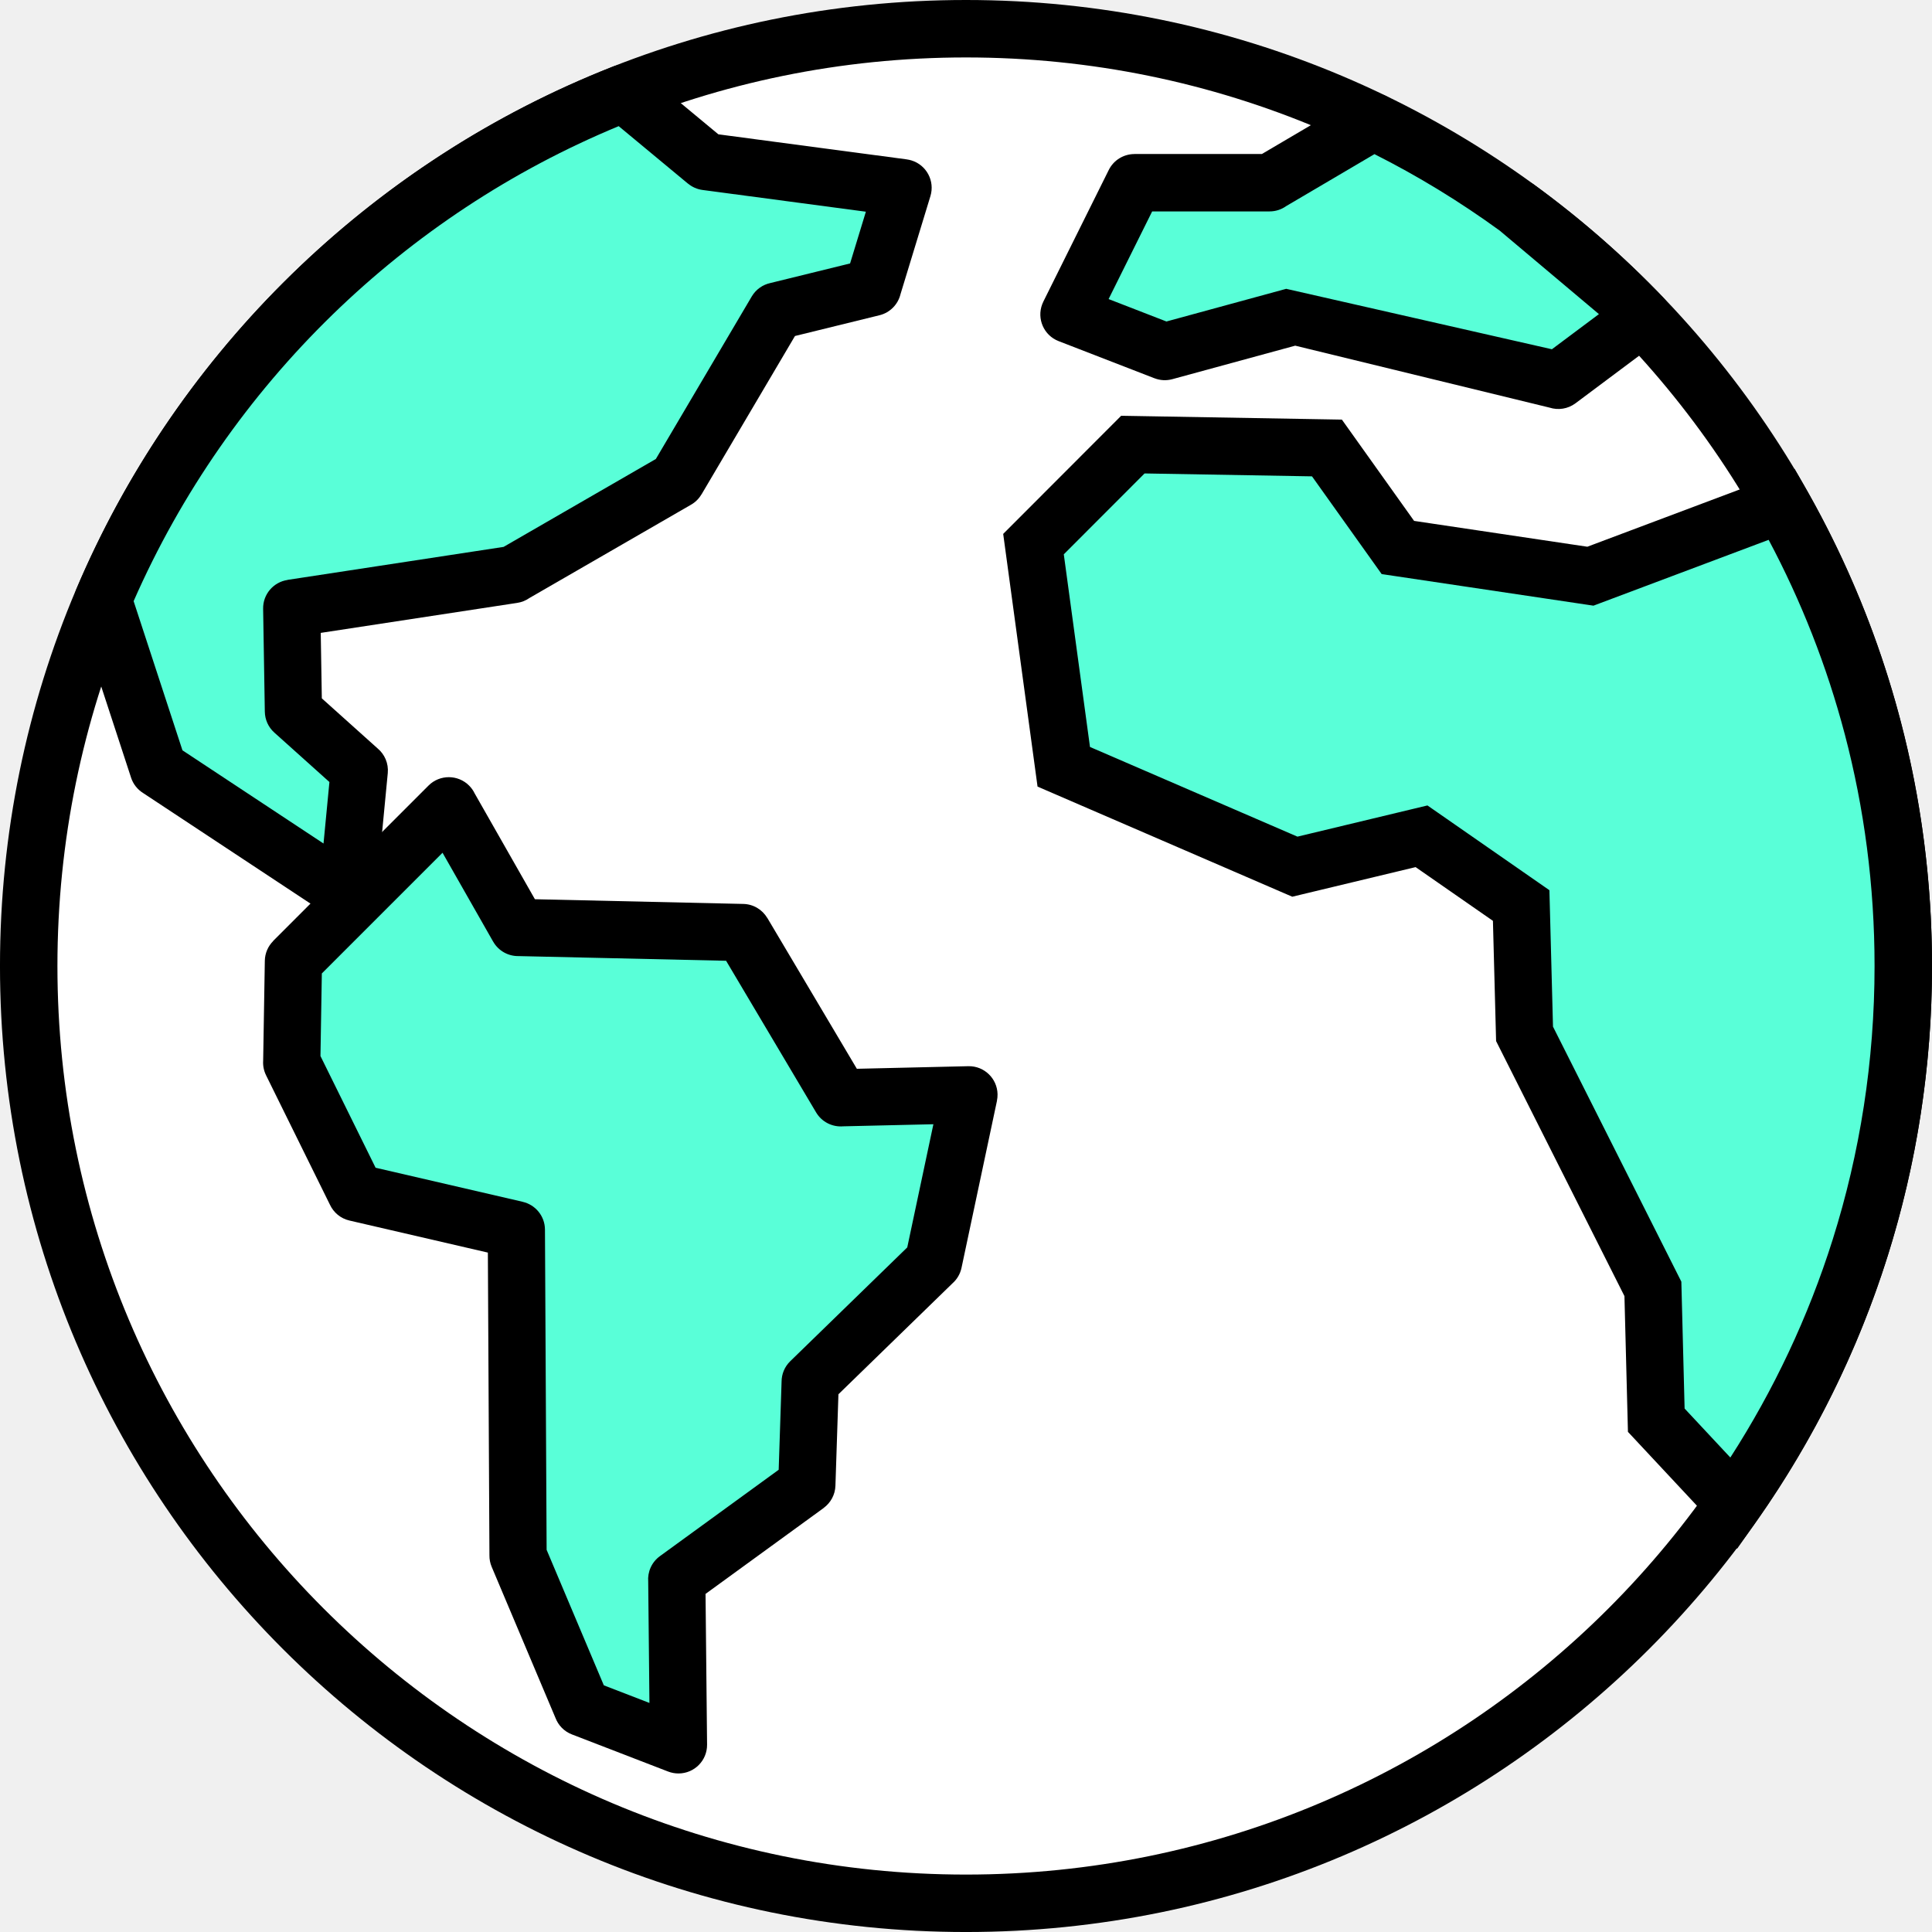
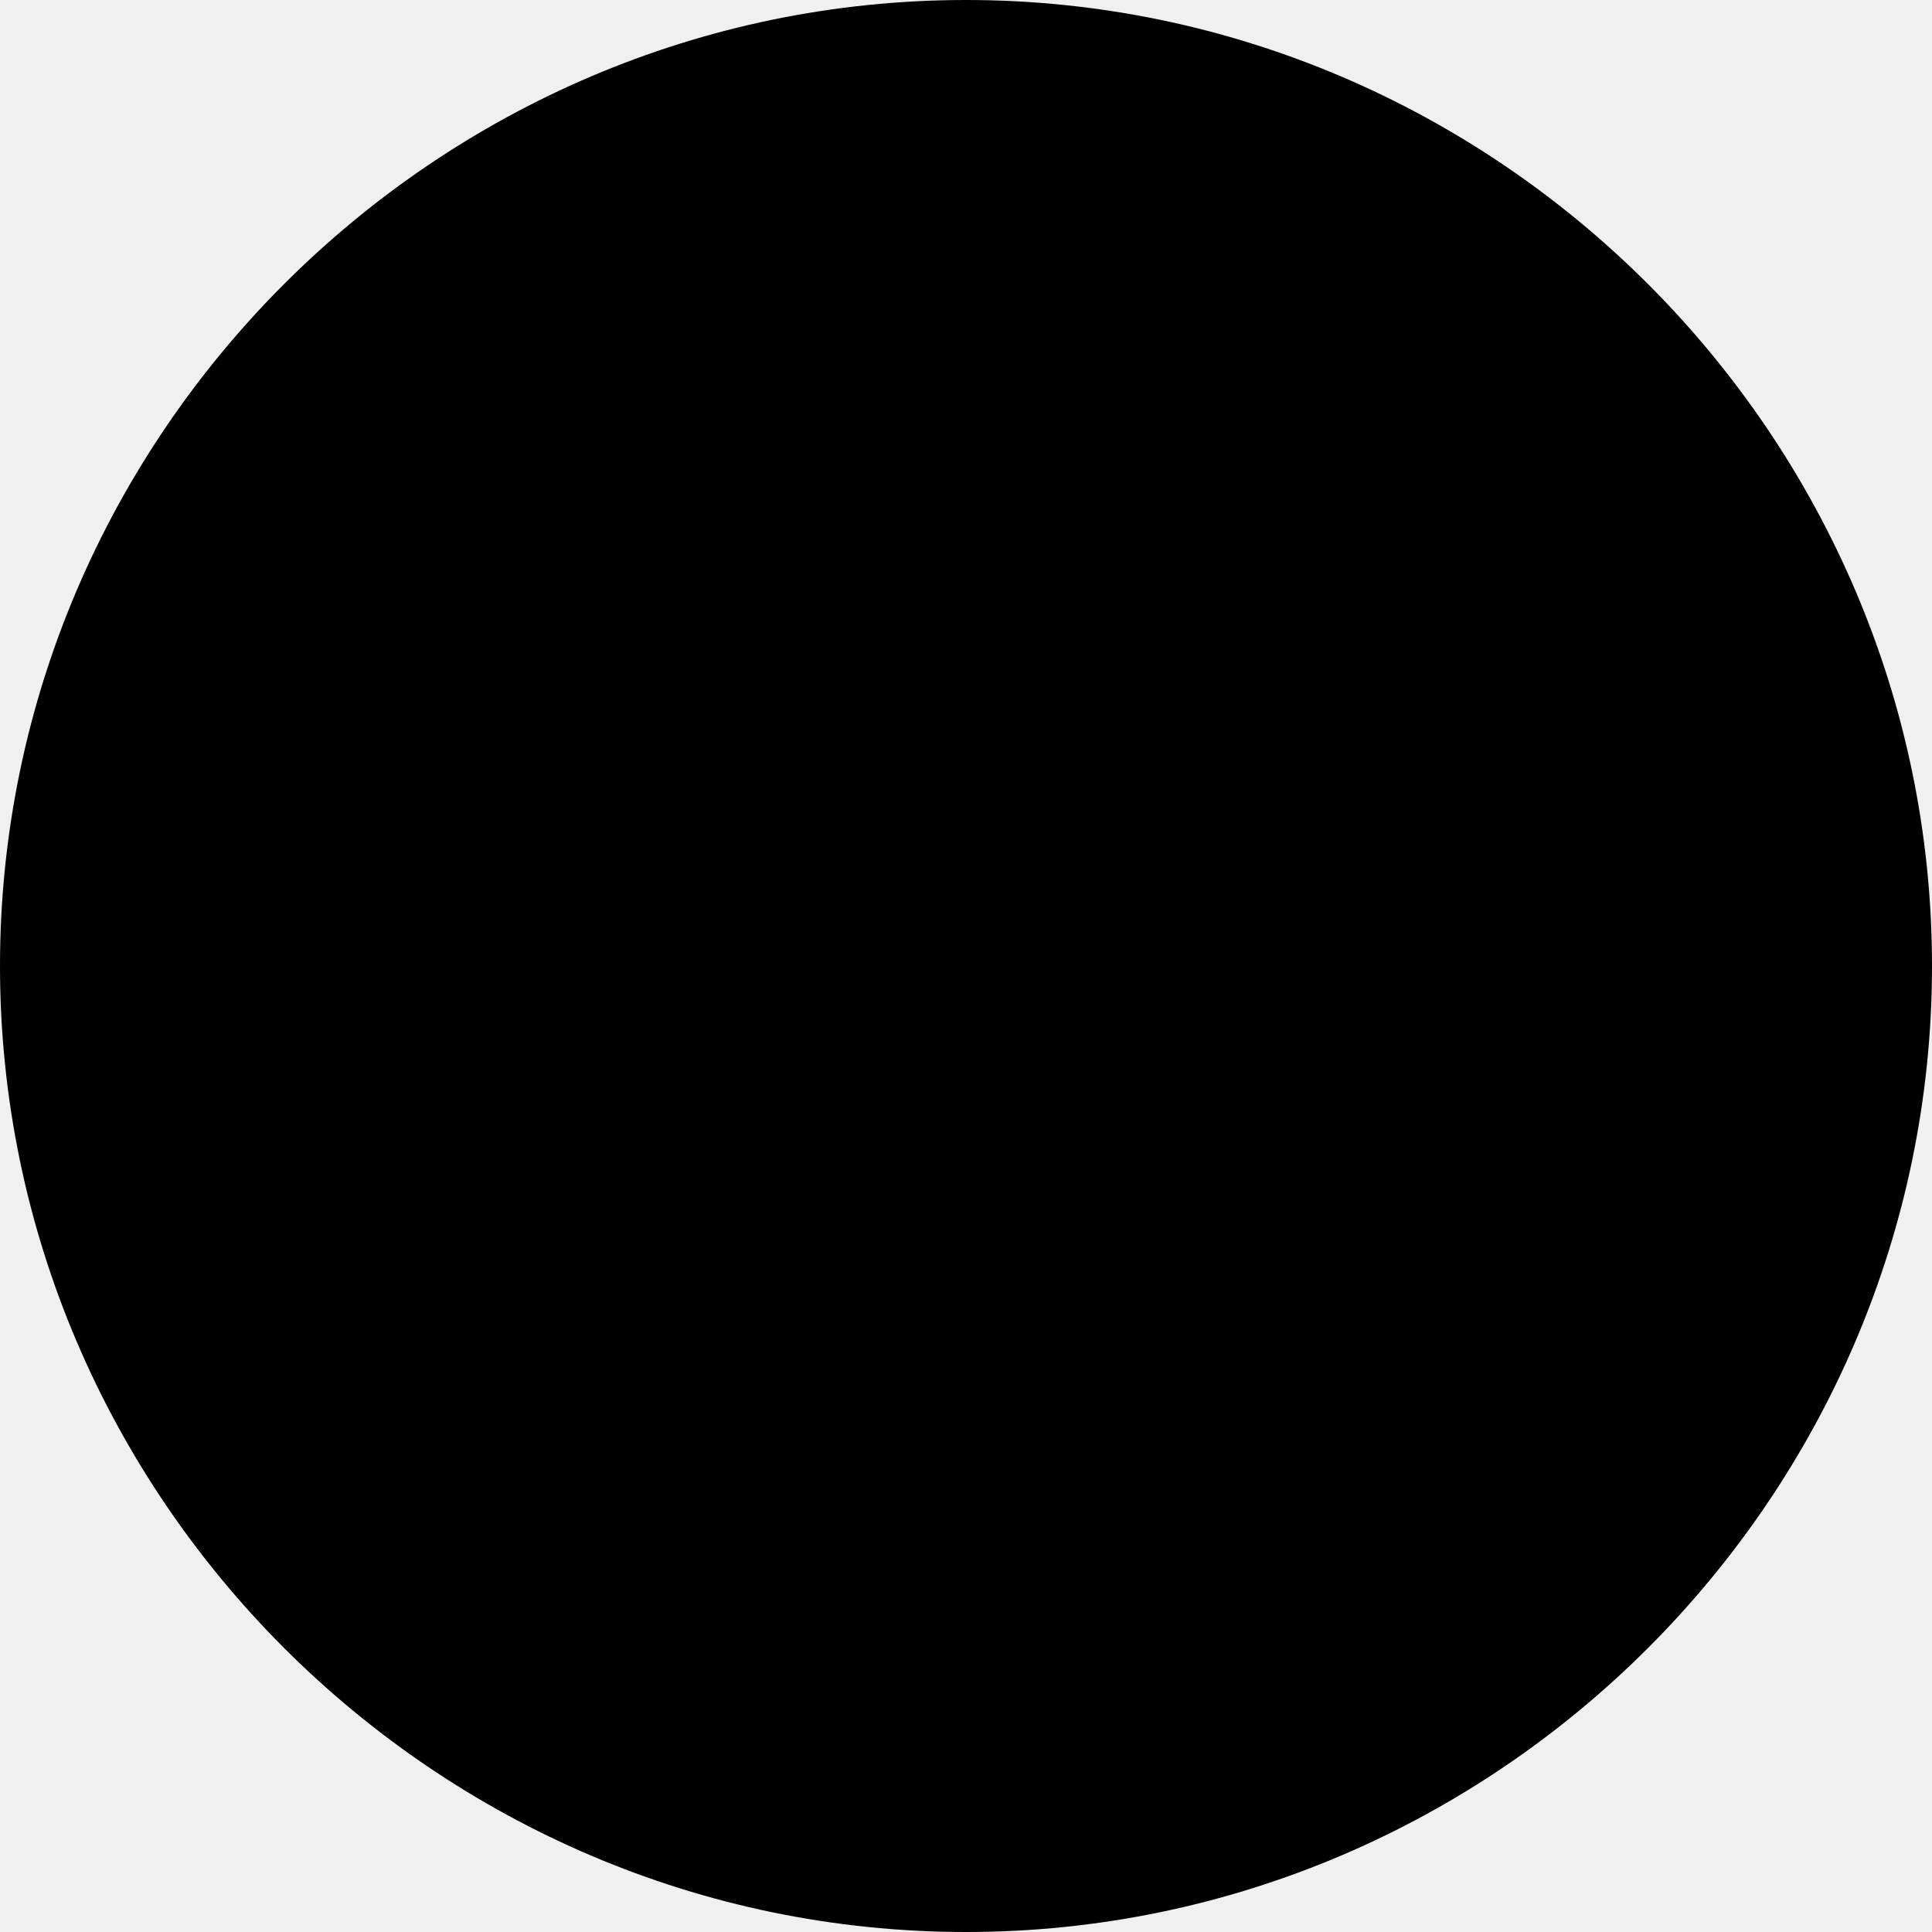
- <svg xmlns="http://www.w3.org/2000/svg" width="40" height="40" viewBox="0 0 167599 167599" shape-rendering="geometricPrecision" image-rendering="optimizeQuality" fill-rule="evenodd">
-   <circle cx="83799" cy="83799" r="81308" fill="#FFF" />
-   <path d="M83799 0c23140 0 44090 9380 59255 24545s24545 36115 24545 59255-9380 44090-24545 59255c-15164 15165-36115 24545-59255 24545s-44091-9380-59255-24545C9379 127890-1 106940-1 83800s9380-44090 24545-59255S60659 0 83799 0zm55732 28068C125268 13805 105564 4983 83799 4983s-41469 8822-55732 23085S4982 62035 4982 83800s8822 41469 23085 55732 33967 23085 55732 23085 41469-8822 55732-23085 23085-33967 23085-55732-8822-41469-23085-55732z" class="D" />
-   <path fill="#59ffd8" d="M154568 43745c6706 11823 10539 25491 10539 40054 0 17344-5434 33417-14688 46617l-6739-7216-293-11392-11134-22122-293-11134-8644-6007-10988 2637-20047-8667-2626-19315 8621-8632 16836 293 6153 8632 16701 2491 16602-6239z" class="E" />
-   <path d="M156729 42519c3513 6193 6261 12875 8113 19915 1799 6836 2757 13998 2757 21366 0 8770-1353 17233-3860 25191-2593 8230-6428 15919-11286 22847l-1762 2514-2092-2241-6739-7217-638-682-24-953-279-10824-10886-21629-248-493-15-568-260-9863-6708-4661-9900 2376-799 192-759-328-20047-8667-1291-558-189-1389-2626-19315-165-1216 866-867 8620-8632 748-749 1053 18 16836 293 1259 22 727 1020 5536 7766 15029 2241 15991-6010 1988-747 1048 1847zm3305 21180c-1560-5927-3791-11579-6606-16869l-14585 5481-611 230-625-93-16701-2491-1048-156-617-866-5426-7612-14524-252-7008 7016 2272 16711 17997 7780 10190-2445 1087-261 909 631 8644 6007 1027 714 34 1271 278 10566 10886 21629 248 493 15 568 268 10439 3967 4249c3751-5822 6758-12176 8885-18927 2355-7475 3626-15441 3626-23711 0-6964-898-13700-2581-20101z" class="D" />
-   <path fill="#59ffd8" d="M8935 52027l4798 14659 16408 10841 1025-10694-5714-5128-147-8936 19192-2930 14210-8205 8643-14650 8351-2051 2637-8643-17067-2271-7155-5937C33788 16057 17452 31980 8933 52028z" class="E" />
-   <path d="M11591 52147l4237 12942 12237 8085 512-5334-4777-4287c-537-480-815-1142-826-1810h-1l-147-8937c-20-1259 901-2313 2113-2494l-1-7 18747-2862 13209-7626 8319-14099c367-621 962-1023 1615-1165l6916-1699 1370-4489-14161-1884c-482-63-913-260-1262-549l-3 4-6017-4992c-9307 3853-17716 9436-24822 16348-7243 7045-13137 15473-17257 24856zm-223 15307L6570 52796h1c-179-551-169-1167 77-1742 4392-10335 10802-19609 18735-27325 7899-7682 17307-13821 27733-17926 834-366 1839-259 2588 361l6614 5488 16343 2174v2a2561 2561 0 0 1 399 86c1311 398 2052 1784 1654 3095l-2595 8505c-211 874-890 1603-1823 1833l-7333 1801-8113 13751-5-3a2458 2458 0 0 1-900 888l-14019 8094a2482 2482 0 0 1-1058 422l-17044 2602 94 5680 4836 4340c609 506 965 1295 885 2143l-1014 10573a2469 2469 0 0 1-411 1260c-758 1145-2301 1458-3446 701L12404 68787c-474-299-851-759-1037-1333z" class="D" />
-   <path fill="#59ffd8" d="M142488 27530l-7305 5460-22854-5567-11281 3076-8316-3223 5679-11427h11720l9001-5299c8780 4243 16681 10019 23355 16979z" class="E" />
-   <path d="M143977 29525l-7305 5460c-670 500-1509 612-2248 376l-22065-5375-10659 2907c-532 145-1070 106-1547-79l-1 2-8316-3223c-1279-494-1915-1932-1421-3212l90-204-2-1 5679-11427c433-876 1313-1385 2229-1386v-5h11060l8405-4948c741-435 1615-441 2335-94l1-3 12802 7662c4036 2935 7807 6228 11265 9833 951 989 921 2562-68 3514l-237 201 3 3zm-9351 773l4079-3049-8611-7247c-3430-2494-7061-4715-10861-6631l-7653 4505c-408 292-908 464-1448 464H99949l-3779 7604 5017 1945 10390-2834m1337-47l21713 5289" class="D" />
-   <path fill="#59ffd8" d="M38932 69908l6007 10548 19484 440 8509 14334 11122-258-3076 14492-10695 10401-293 8937-11280 8204 146 14357-8350-3223-5567-13185-147-28275-13918-3223-5567-11281 147-8789z" class="E" />
-   <path d="M41187 68847l5216 9160 18069 408c892 17 1665 503 2089 1219l4-2 7766 13084 9675-225c1371-27 2504 1063 2530 2433a2558 2558 0 0 1-53 564l4 1-3076 14492c-114 541-397 1003-781 1344l-9897 9626-260 7930c-25 799-425 1497-1025 1933l3 4-10246 7451 133 13076c11 1371-1091 2491-2462 2501-322 3-631-57-914-166v1l-8351-3223c-682-263-1182-796-1424-1429l-5535-13110c-135-321-197-655-194-983l-136-26275-12001-2779c-778-178-1386-703-1700-1376l-5541-11228c-201-409-280-846-251-1270l144-8658c10-671 287-1276 727-1716l-7-7 13478-13478c973-973 2551-973 3523 0 210 209 373 447 493 700zm1591 12836l-4389-7708-10470 10470-119 7165 4782 9690 12766 2956-1 4c1101 251 1923 1233 1928 2410l144 27776 4963 11755 3956 1527-107-10520c-67-837 290-1688 1020-2217l10299-7490 251-7643c2-645 253-1289 752-1774l10150-9872 2268-10686-7823 181c-923 79-1853-362-2355-1212l-7805-13149-17996-406c-882 17-1746-437-2212-1258z" class="D" />
+ <svg xmlns="http://www.w3.org/2000/svg" fill="#000000" width="40" height="40" version="1.1" id="Capa_1" viewBox="0 0 29.107 29.107" xml:space="preserve">
+   <g>
+     <g id="c147_full_moon">
+       <g>
+         <path d="M14.554,0C6.561,0,0,6.562,0,14.552c0,7.996,6.561,14.555,14.554,14.555c7.996,0,14.553-6.559,14.553-14.555     C29.106,6.562,22.55,0,14.554,0z" />
+       </g>
+     </g>
+     <g id="Capa_1_14_">
+ 	</g>
+   </g>
</svg>
